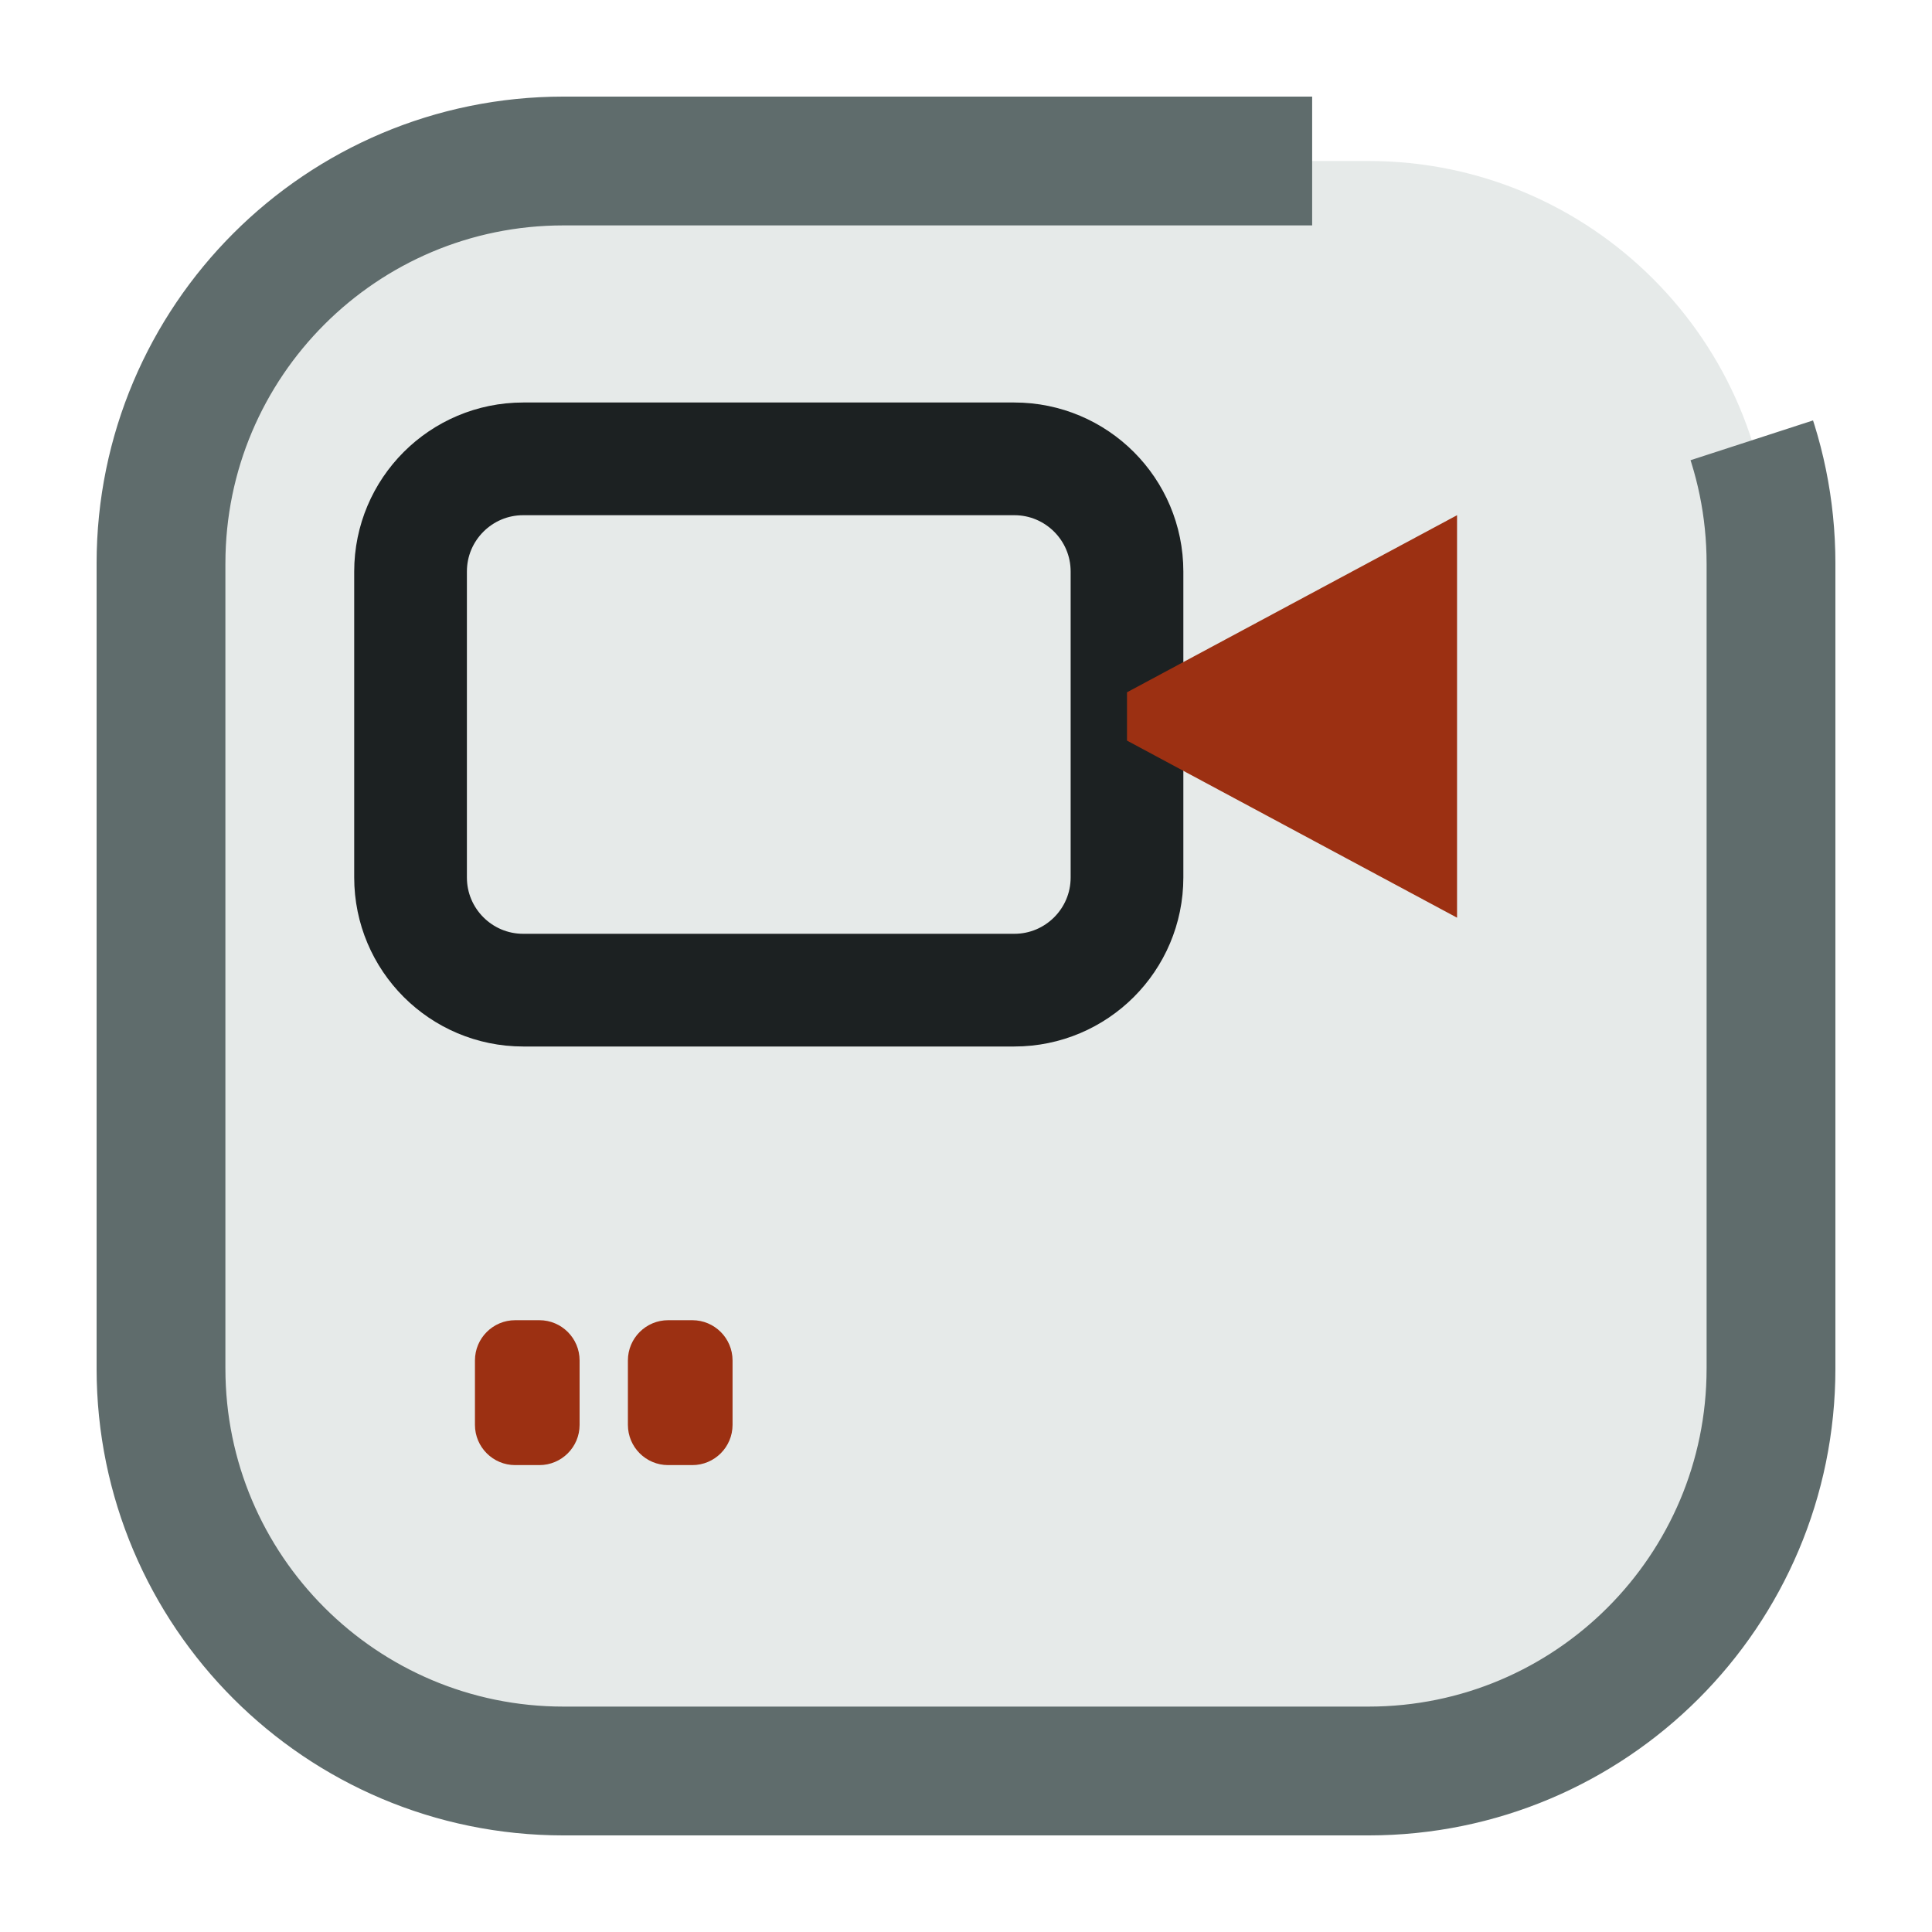
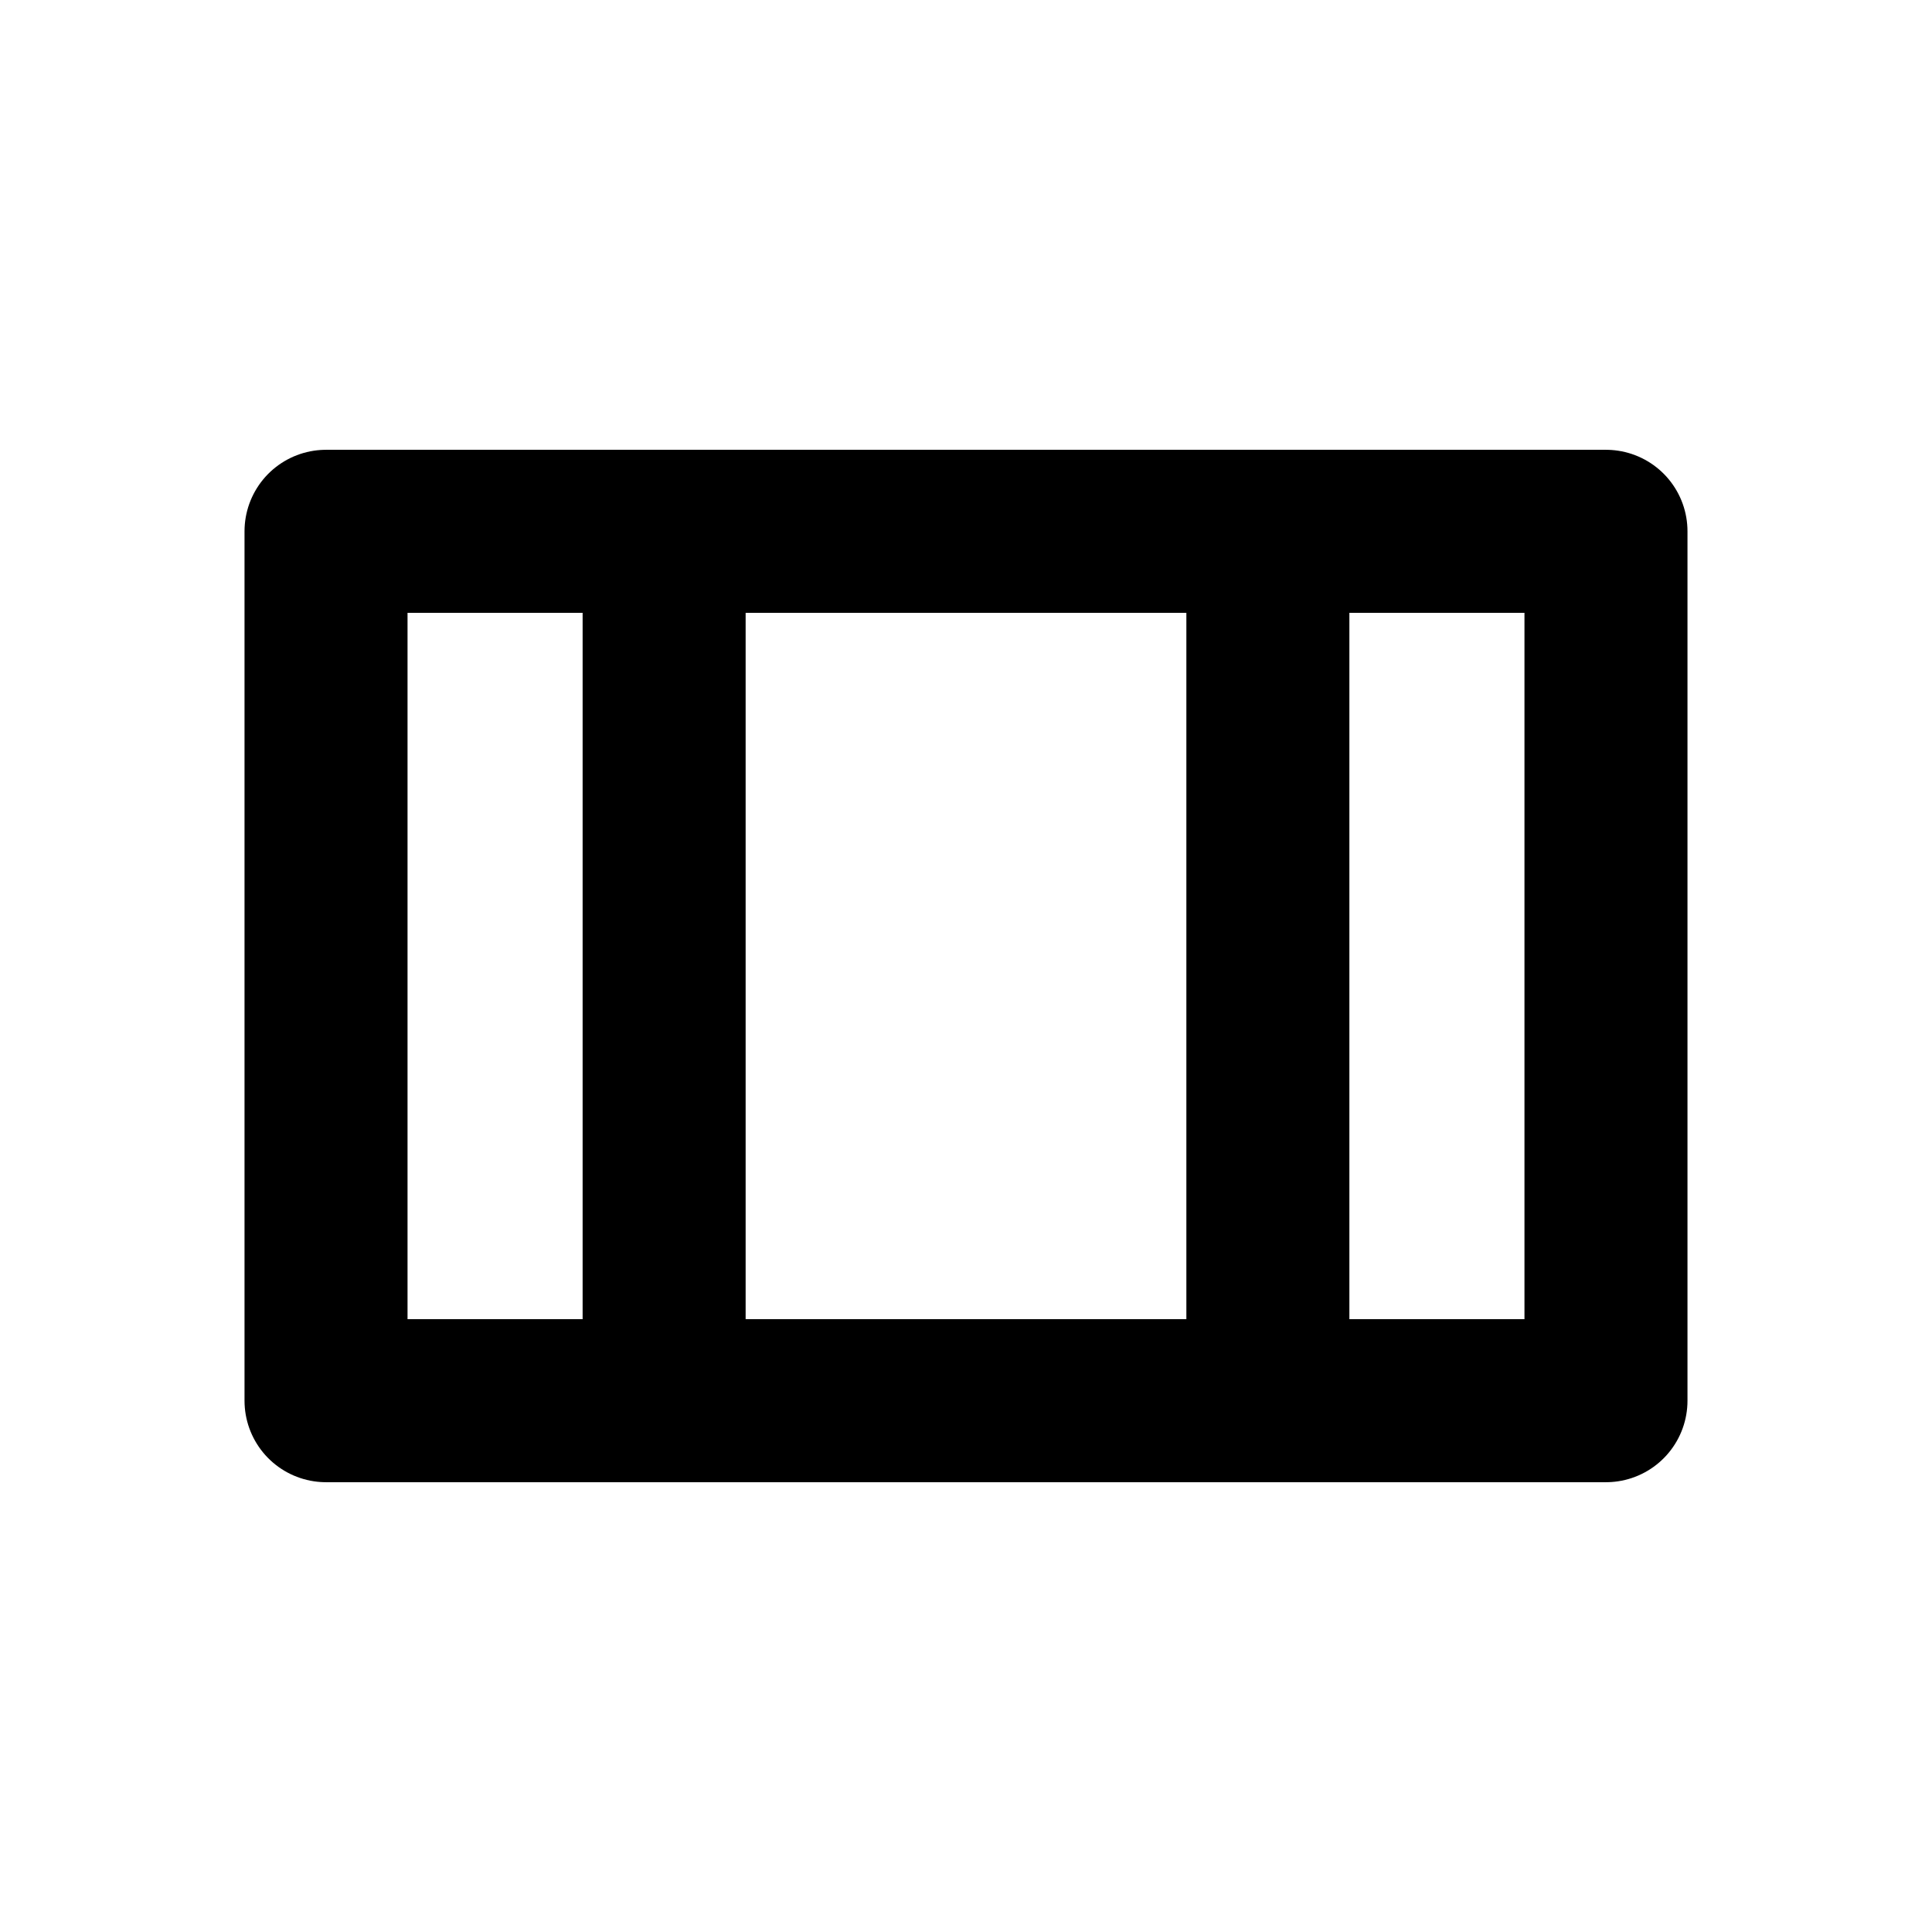
- <svg xmlns="http://www.w3.org/2000/svg" viewBox="0 0 24 24" width="24" height="24" role="img">
-   <rect x="2" y="2" width="20" height="20" rx="5" fill="#e6eae9" />
-   <path d="M7 2H17A5 5 0 0 1 22 7V17A5 5 0 0 1 17 22H7A5 5 0 0 1 2 17V7A5 5 0 0 1 7 2Z" fill="none" stroke="#5f6c6c" stroke-width="1.6" stroke-dasharray="71.4 7" stroke-dashoffset="62.1" />
-   <path d="M6.5 5.7H12.6A1.4 1.4 0 0 1 14 7.1V10.9A1.4 1.4 0 0 1 12.6 12.3H6.5A1.4 1.4 0 0 1 5.1 10.9V7.1A1.4 1.4 0 0 1 6.5 5.7Z" fill="none" stroke="#1c2122" stroke-width="1.4" stroke-linejoin="round" />
-   <path d="M14 8.6 18.1 6.4v5l-4.1-2.2Z" fill="#9c3012" />
-   <path d="M6.4 16.4H6.7A0.5 0.5 0 0 1 7.2 16.9V17.7A0.5 0.5 0 0 1 6.7 18.2H6.4A0.5 0.5 0 0 1 5.9 17.7V16.9A0.5 0.5 0 0 1 6.4 16.4Z" fill="#9c3012" />
-   <path d="M8.3 16.4H8.6A0.5 0.5 0 0 1 9.1 16.9V17.7A0.5 0.5 0 0 1 8.6 18.2H8.3A0.5 0.5 0 0 1 7.8 17.7V16.9A0.5 0.5 0 0 1 8.3 16.4Z" fill="#9c3012" />
+ <svg xmlns="http://www.w3.org/2000/svg" viewBox="0 0 16 16" width="16" height="16" role="img" fill="none" stroke="currentColor" stroke-width="1.35" stroke-linecap="round" stroke-linejoin="round">
+   <path d="M2.7 4.4h10.6v7.2H2.7z" />
+   <path d="M5.5 4.4v7.2M10.5 4.4v7.2" />
</svg>
